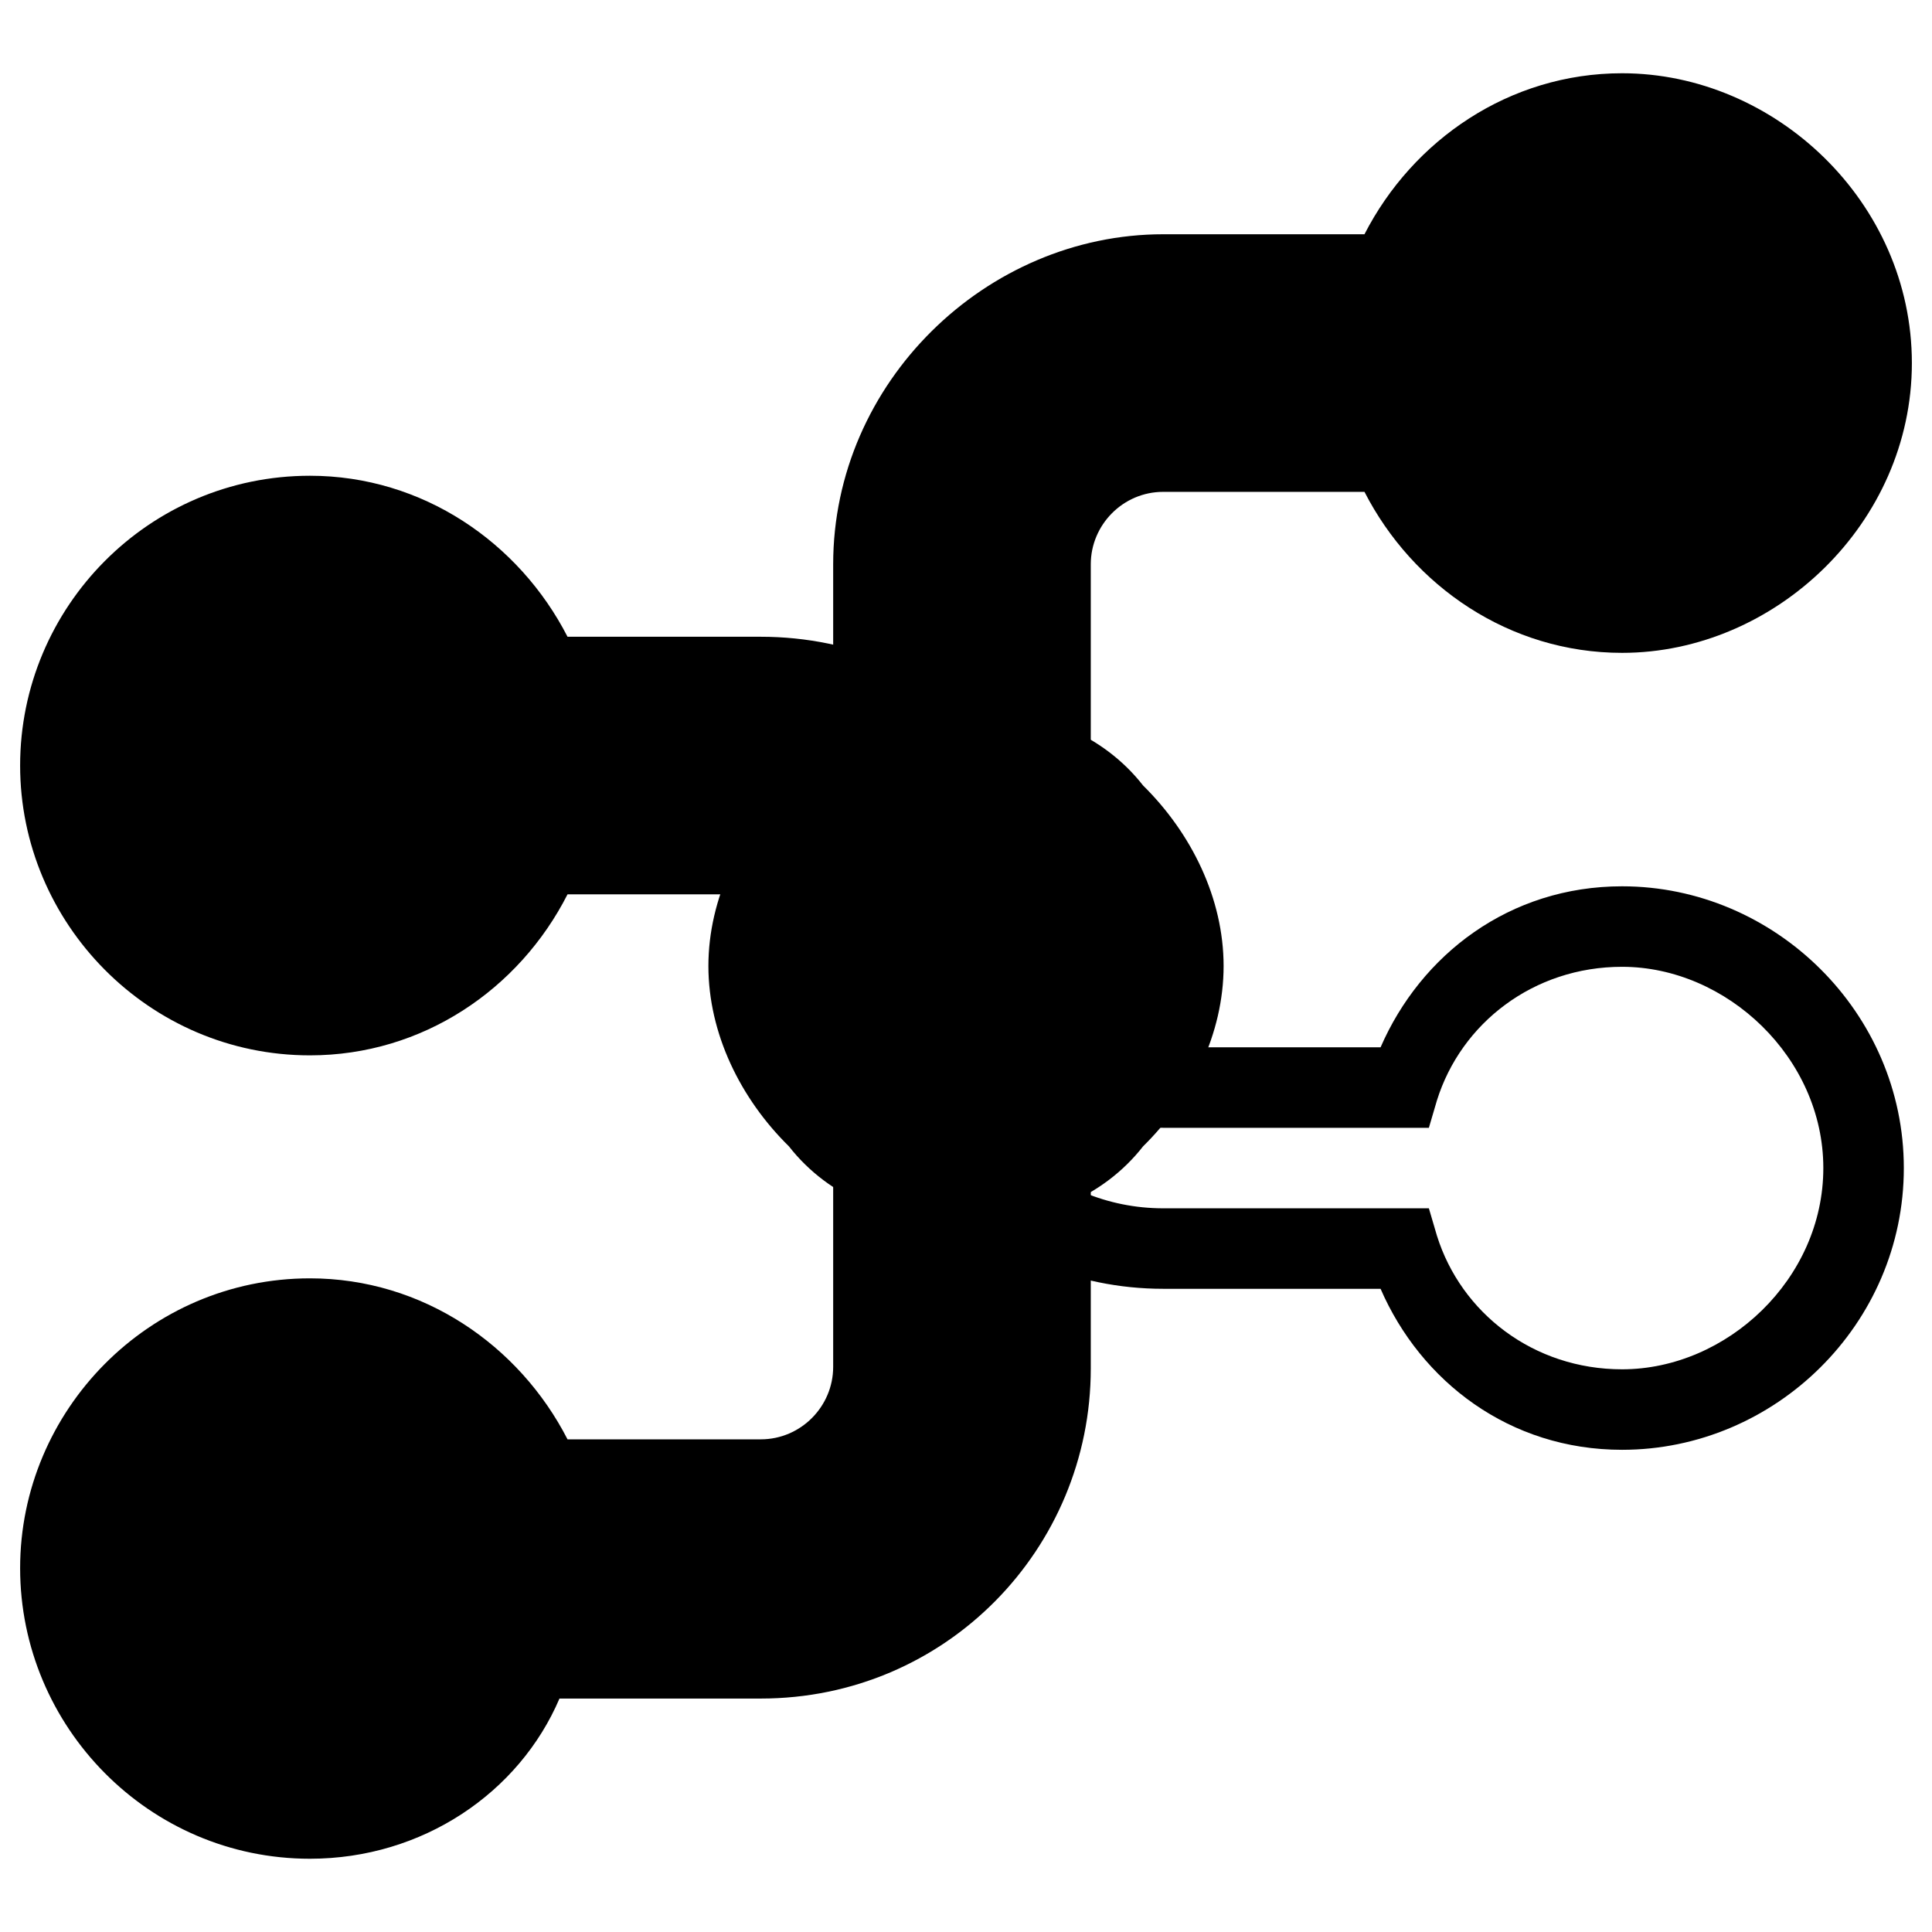
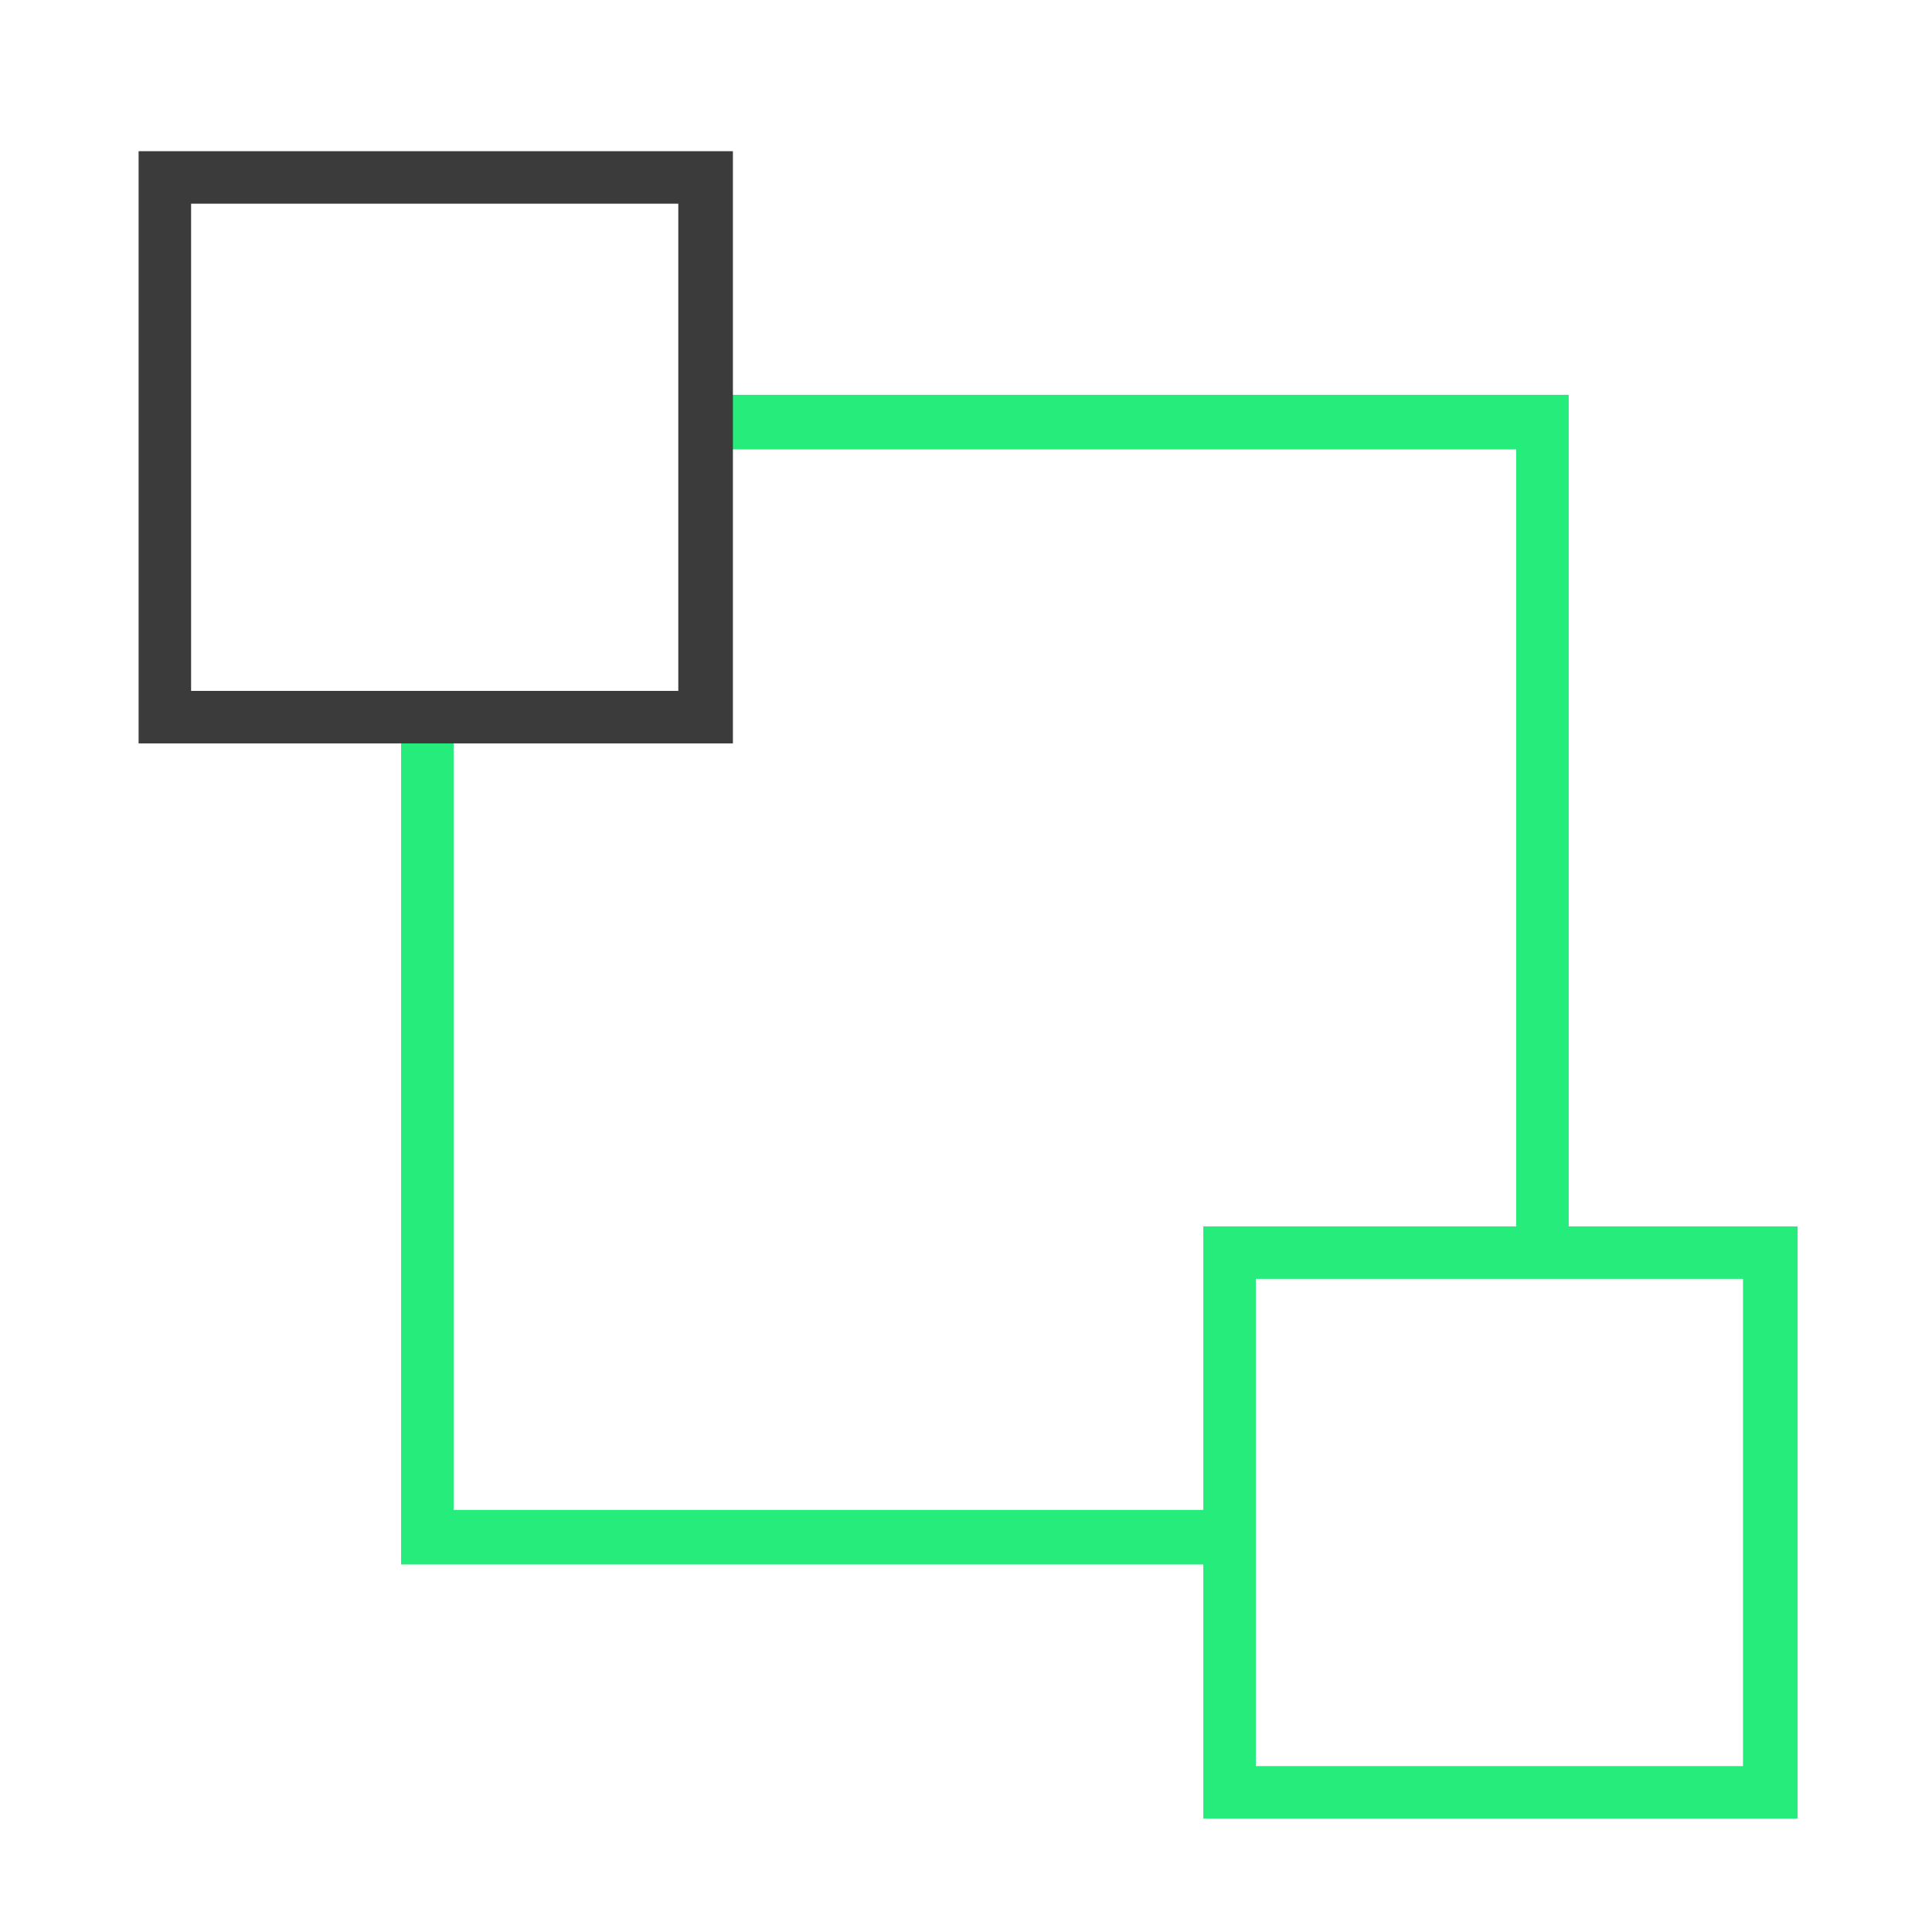
- <svg xmlns="http://www.w3.org/2000/svg" id="svg2" viewBox="0 0 24 24" height="92" width="92" version="1.2">
-   <defs id="defs8" />
-   <g transform="translate(0.2636,0.29)" id="g4160">
-     <g id="g4210" transform="matrix(0,1,-1,0,130.3,-36.15)">
-       <g id="g4289" transform="matrix(-1,0,0,1,-16.98,0.8136)">
-         <g id="g4291">
-           <path id="path4147" d="m -64.85,116.2 a 0.6,0.6 0 0 0 -0.6,0.6 l 0,2 a 0.6,0.6 0 0 0 0.6,0.6 c 0.48,0 0.9,0.4 0.9,0.9 l 0,2.4 c -1.18,0.6 -2,1.8 -2,3.2 0,2 1.64,3.6 3.6,3.6 1.97,0 3.6,-1.6 3.6,-3.6 0,-1.4 -0.83,-2.6 -2,-3.2 l 0,-2.4 c 0,-2.3 -1.86,-4.1 -4.1,-4.1 z" style="" />
-           <g id="g4295">
-             <path style="color:#000000;font-style:normal;font-variant:normal;font-weight:normal;font-stretch:normal;font-size:medium;line-height:normal;font-family:sans-serif;text-indent:0;text-align:start;text-decoration:none;text-decoration-line:none;text-decoration-style:solid;text-decoration-color:#000000;letter-spacing:normal;word-spacing:normal;text-transform:none;direction:ltr;block-progression:tb;writing-mode:lr-tb;baseline-shift:baseline;text-anchor:start;white-space:normal;clip-rule:nonzero;display:inline;overflow:visible;visibility:visible;opacity:1;isolation:auto;mix-blend-mode:normal;color-interpolation:sRGB;color-interpolation-filters:linearRGB;solid-color:#000000;solid-opacity:1;fill-opacity:1;fill-rule:nonzero;stroke:none;stroke-width:1;stroke-linecap:butt;stroke-linejoin:miter;stroke-miterlimit:4;stroke-dasharray:none;stroke-dashoffset:0;stroke-opacity:1;color-rendering:auto;image-rendering:auto;shape-rendering:auto;text-rendering:auto;enable-background:accumulate" d="m -67.35,106.1 c -1.94,0 -3.5,1.6 -3.5,3.5 0,1.4 0.85,2.5 2,3 l 0,2.7 c 0,2.2 1.79,4 4,4 l 0.5,0 0,-0.5 0,-2.5 -0.5,0 c -0.55,0 -1,-0.5 -1,-1 l 0,-2.7 c 1.15,-0.5 2,-1.6 2,-3 0,-1.9 -1.57,-3.5 -3.5,-3.5 z m 0,1 c 1.37,0 2.5,1.2 2.5,2.5 0,1.1 -0.7,2 -1.66,2.3 l -0.34,0.1 0,3.3 c 0,0.9 0.67,1.5 1.5,1.8 l 0,1 c -1.38,-0.3 -2.5,-1.4 -2.5,-2.8 l 0,-3.3 -0.34,-0.1 c -0.96,-0.3 -1.66,-1.2 -1.66,-2.3 0,-1.3 1.12,-2.5 2.5,-2.5 z" id="path4297" />
-             <path id="path4145" d="m -57.35,106 c -1.99,0 -3.6,1.7 -3.6,3.6 0,1.4 0.83,2.6 2,3.2 l 0,2.5 c 0,0.5 -0.41,0.9 -0.9,0.9 l -4.35,0 a 0.6,0.6 0 0 0 -0.6,0.6 l 0,2 a 0.6,0.6 0 0 0 0.6,0.6 l 4.35,0 c 2.26,0 4.1,-1.9 4.1,-4.1 l 0,-2.5 c 1.17,-0.6 2,-1.8 2,-3.2 0,-1.9 -1.6,-3.6 -3.6,-3.6 z" style="" />
-           </g>
-           <path id="path4149" d="m -69.84,116.2 c -2.24,0 -4.1,1.8 -4.1,4.1 l 0,2.5 c -1.17,0.5 -1.99,1.7 -1.99,3.1 0,2 1.64,3.6 3.61,3.6 1.96,0 3.6,-1.6 3.6,-3.6 0,-1.4 -0.83,-2.6 -2,-3.2 l 0,-2.4 c 0,-0.5 0.41,-0.9 0.9,-0.9 l 4.51,0 a 0.6,0.6 0 0 0 0.6,-0.6 l 0,-2 a 0.6,0.6 0 0 0 -0.6,-0.6 l -4.53,0 z" style="" />
-         </g>
-       </g>
+ <svg xmlns="http://www.w3.org/2000/svg" version="1.1" id="svg2" x="0px" y="0px" viewBox="0 0 92 92" style="enable-background:new 0 0 92 92;" xml:space="preserve">
+   <style type="text/css">
+ 	.st0{fill:#26EC7B;}
+ 	.st1{fill:#3B3B3C;}
+ </style>
+   <g>
+     <g>
+       <polygon class="st0" points="74.7,59.5 72.2,59.5 72.2,21.4 33.5,21.4 33.5,18.8 74.7,18.8   " />
    </g>
-     <g transform="matrix(0,1,1,0,-106.3,-36.15)" id="g4142">
-       <g transform="matrix(-1,0,0,1,-16.98,0.8136)" id="g4144" />
+     <g>
+       <polygon class="st0" points="58.8,74.5 19.1,74.5 19.1,34 21.6,34 21.6,71.9 58.8,71.9   " />
+     </g>
+     <g>
+       <path class="st0" d="M59.8,84.1H83V60.9H59.8V84.1z M85.6,86.6H57.3V58.4h28.3V86.6z" />
+     </g>
+     <g>
+       <path class="st1" d="M34.8,35.4H6.6V7.2h28.3V35.4z M9.1,32.9h23.2V9.7H9.1V32.9z" />
    </g>
  </g>
-   <path id="path4170" d="m 15.2,12 c 0,-0.84 -0.4,-1.65 -1,-2.242 -0.5,-0.64 -1.3,-0.96 -2.2,-0.96 -0.9,0 -1.7,0.32 -2.2,0.96 -0.6,0.592 -1,1.402 -1,2.242 0,0.84 0.4,1.65 1,2.24 0.5,0.64 1.3,0.96 2.2,0.96 0.9,0 1.7,-0.32 2.2,-0.96 0.6,-0.59 1,-1.4 1,-2.24 z" style="opacity:1;fill:#000000;fill-opacity:1;stroke:none;stroke-width:10;stroke-miterlimit:4;stroke-dasharray:none;stroke-opacity:1" />
</svg>
